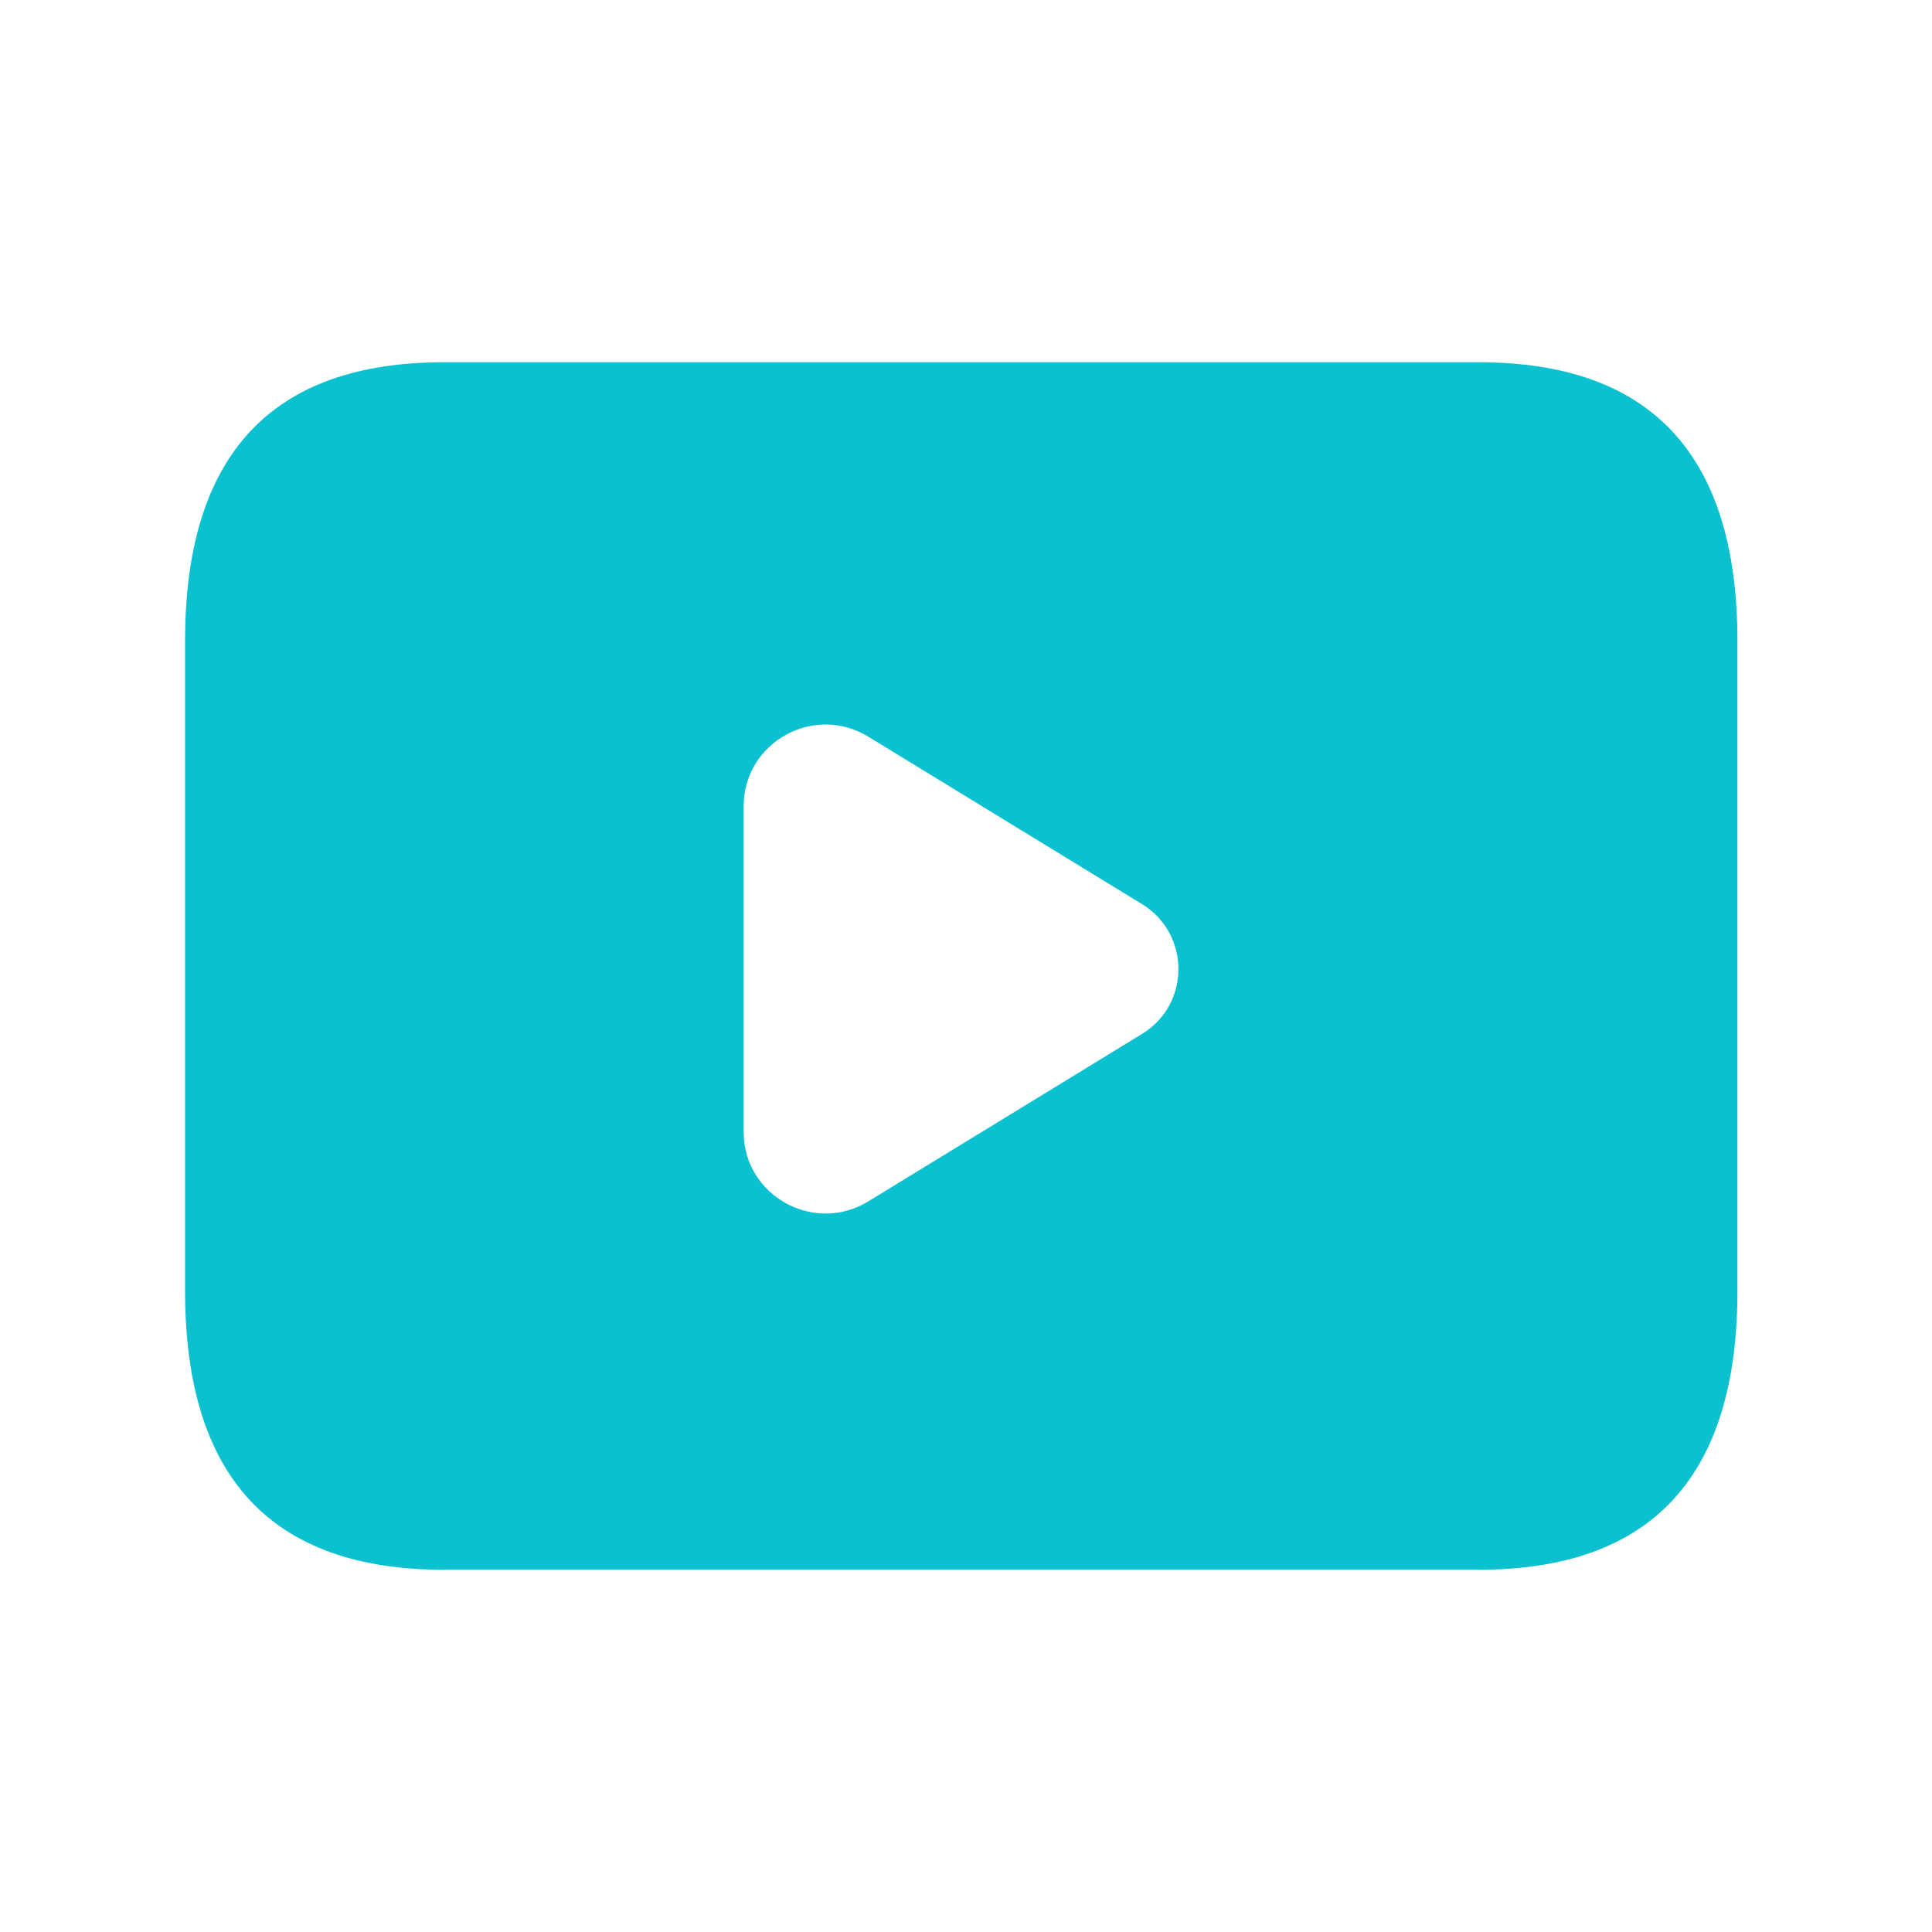
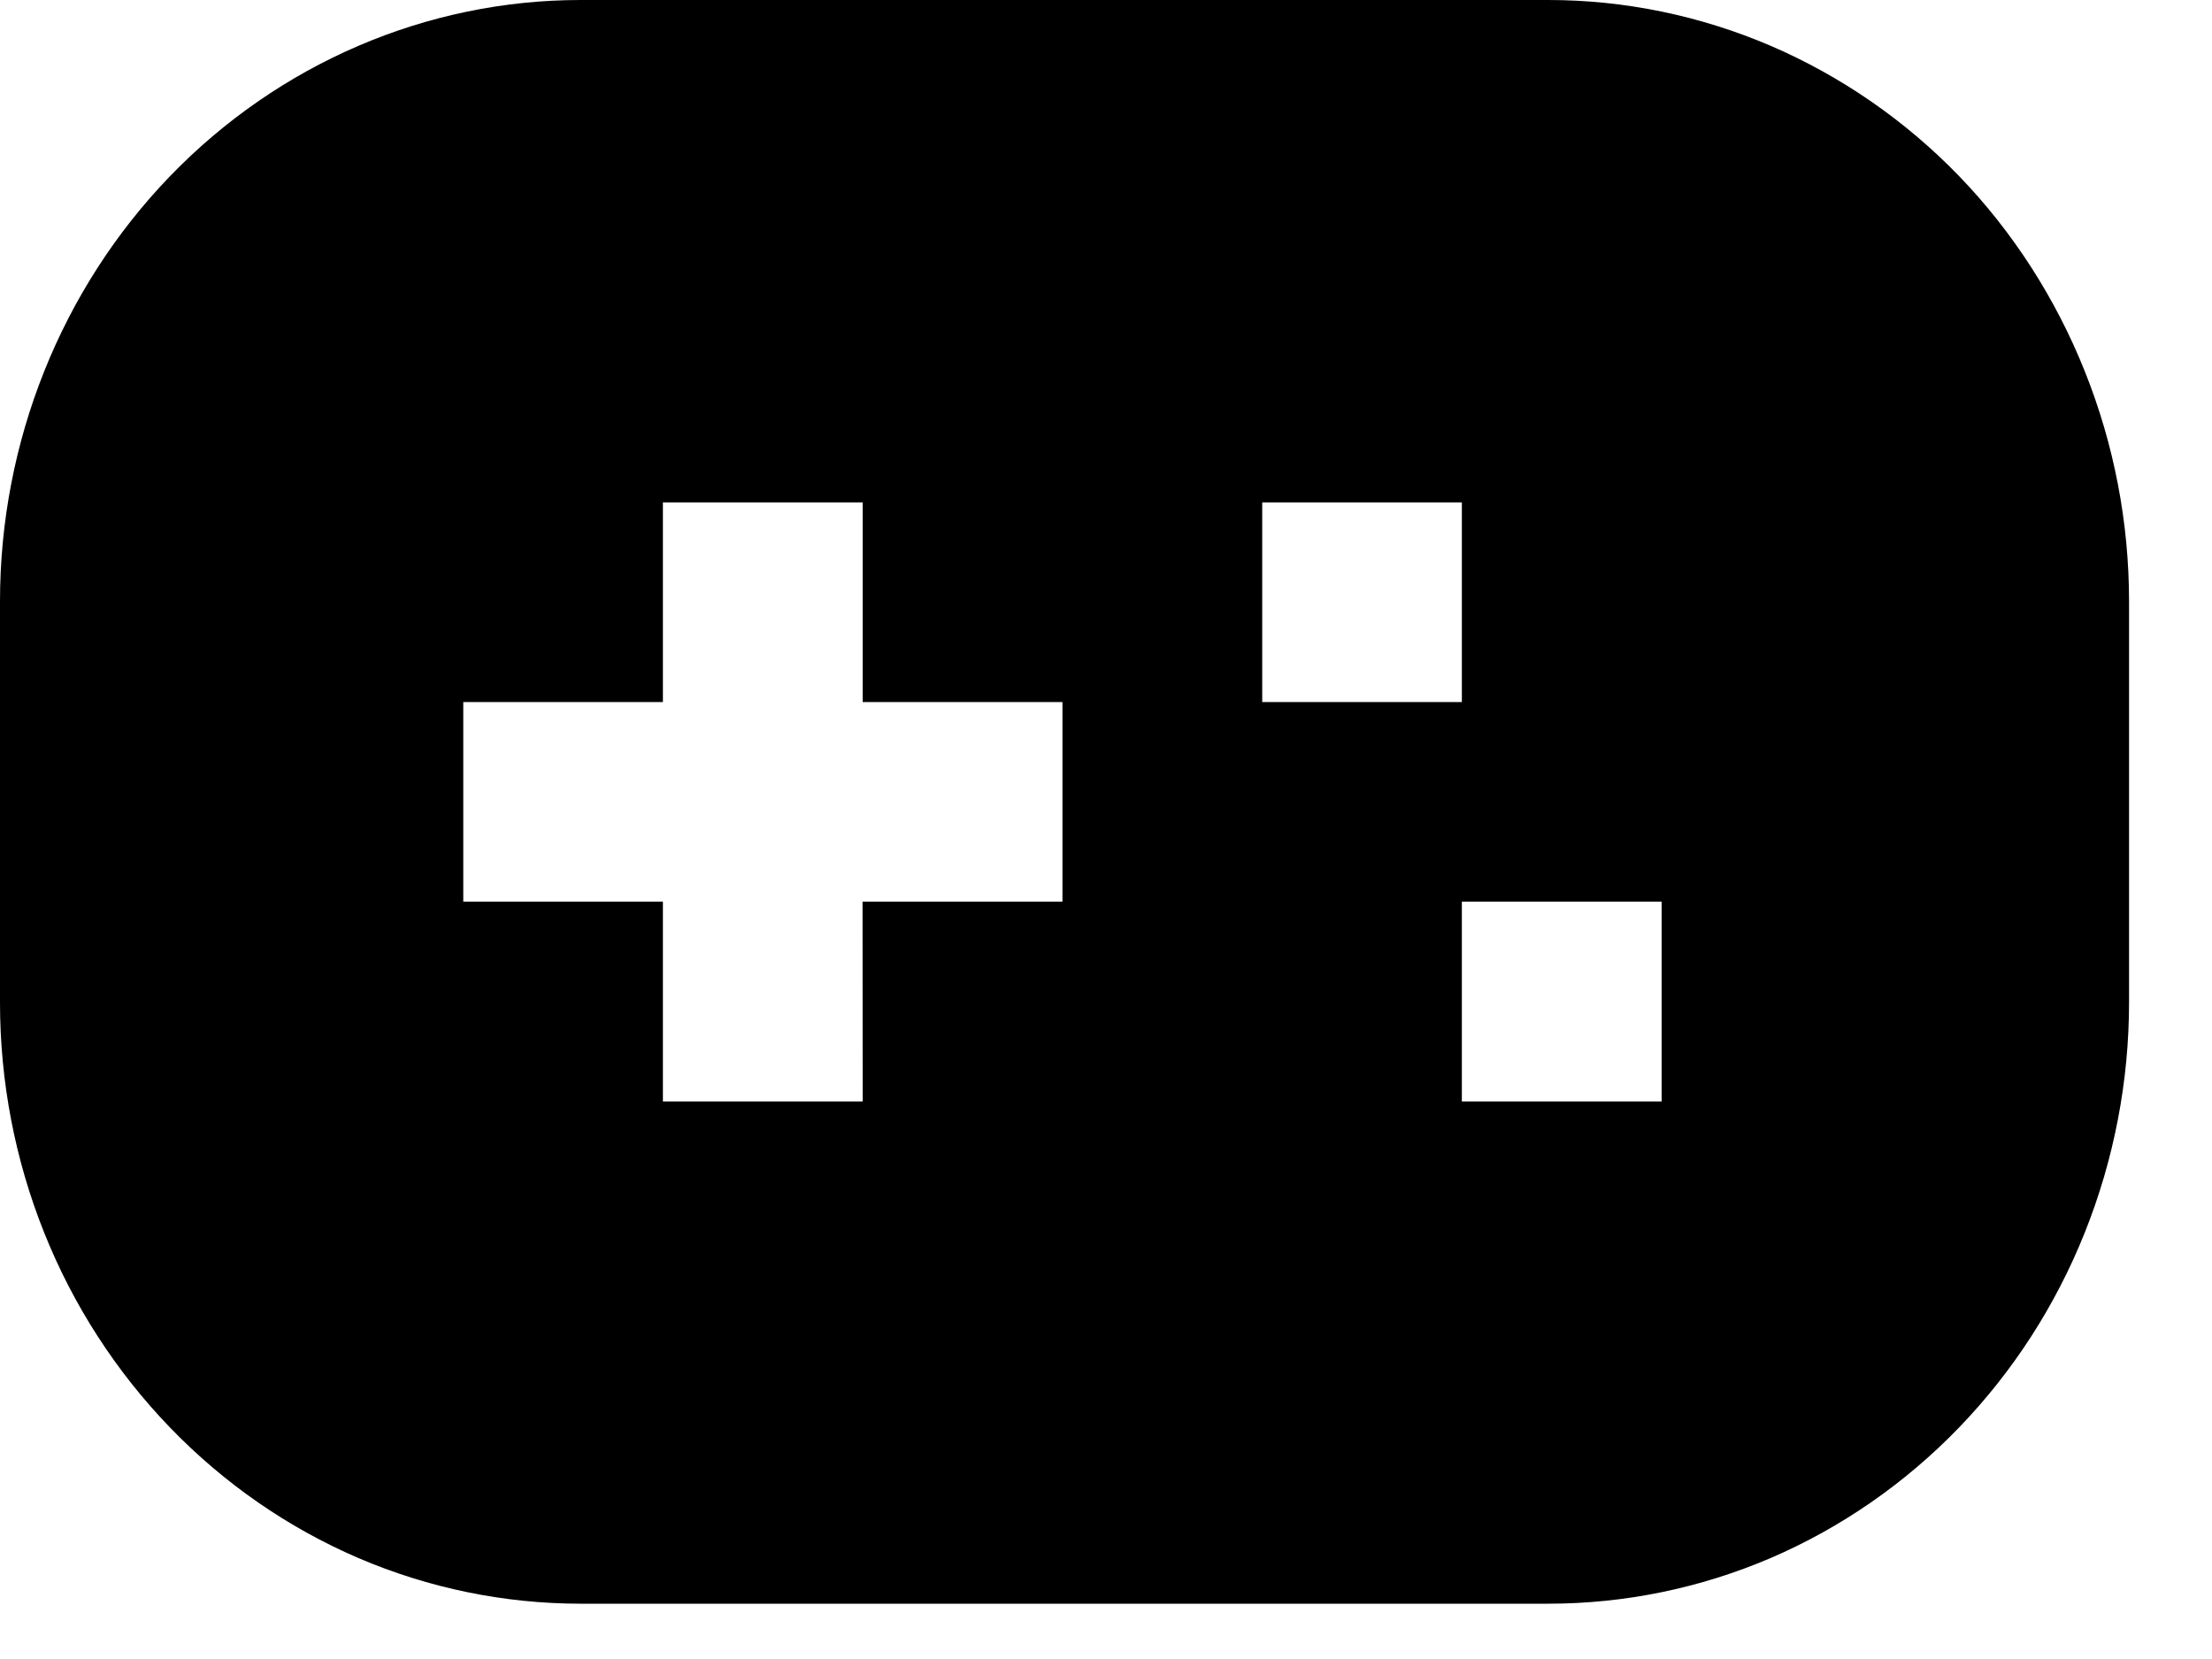
- <svg xmlns="http://www.w3.org/2000/svg" width="24" height="24" viewBox="0 0 24 24" fill="none">
-   <path d="M18.369 4.5C20.512 4.5 21.583 5.654 21.583 7.962V16.038C21.583 18.346 20.512 19.5 18.369 19.5H5.513C3.37 19.5 2.299 18.346 2.299 16.038V7.962C2.299 5.654 3.37 4.5 5.513 4.5H18.369ZM10.786 9.151C10.109 8.738 9.239 9.222 9.238 10.014V14.062C9.239 14.853 10.109 15.338 10.786 14.924L14.188 12.843C14.789 12.475 14.789 11.602 14.188 11.232L10.786 9.151Z" fill="#0BC0CF" />
+ <svg xmlns="http://www.w3.org/2000/svg" width="16" height="12" viewBox="0 0 16 12" fill="none">
+   <path d="M11.199 0C11.751 -8.72207e-05 12.297 0.113 12.807 0.331C13.316 0.55 13.78 0.87 14.17 1.273C14.56 1.677 14.869 2.158 15.08 2.686C15.291 3.213 15.4 3.779 15.4 4.35V7.25C15.4 7.821 15.291 8.387 15.08 8.915C14.869 9.443 14.56 9.922 14.17 10.326C13.78 10.73 13.316 11.051 12.807 11.27C12.297 11.488 11.751 11.6 11.199 11.6H4.2C3.649 11.6 3.102 11.488 2.593 11.27C2.083 11.051 1.62 10.73 1.23 10.326C0.84 9.922 0.53 9.443 0.319 8.915C0.108 8.387 1.84337e-05 7.822 0 7.251V4.35C5.7422e-05 3.196 0.443 2.09 1.23 1.274C2.018 0.459 3.086 0 4.2 0H11.199ZM4.795 3.634V5.078H3.351V6.522H4.795V7.967H6.24L6.239 6.522H7.685V5.078H6.24V3.634H4.795ZM10.574 6.522V7.967H12.019V6.522H10.574ZM9.13 3.634V5.078H10.574V3.634H9.13Z" fill="currentColor" />
</svg>
